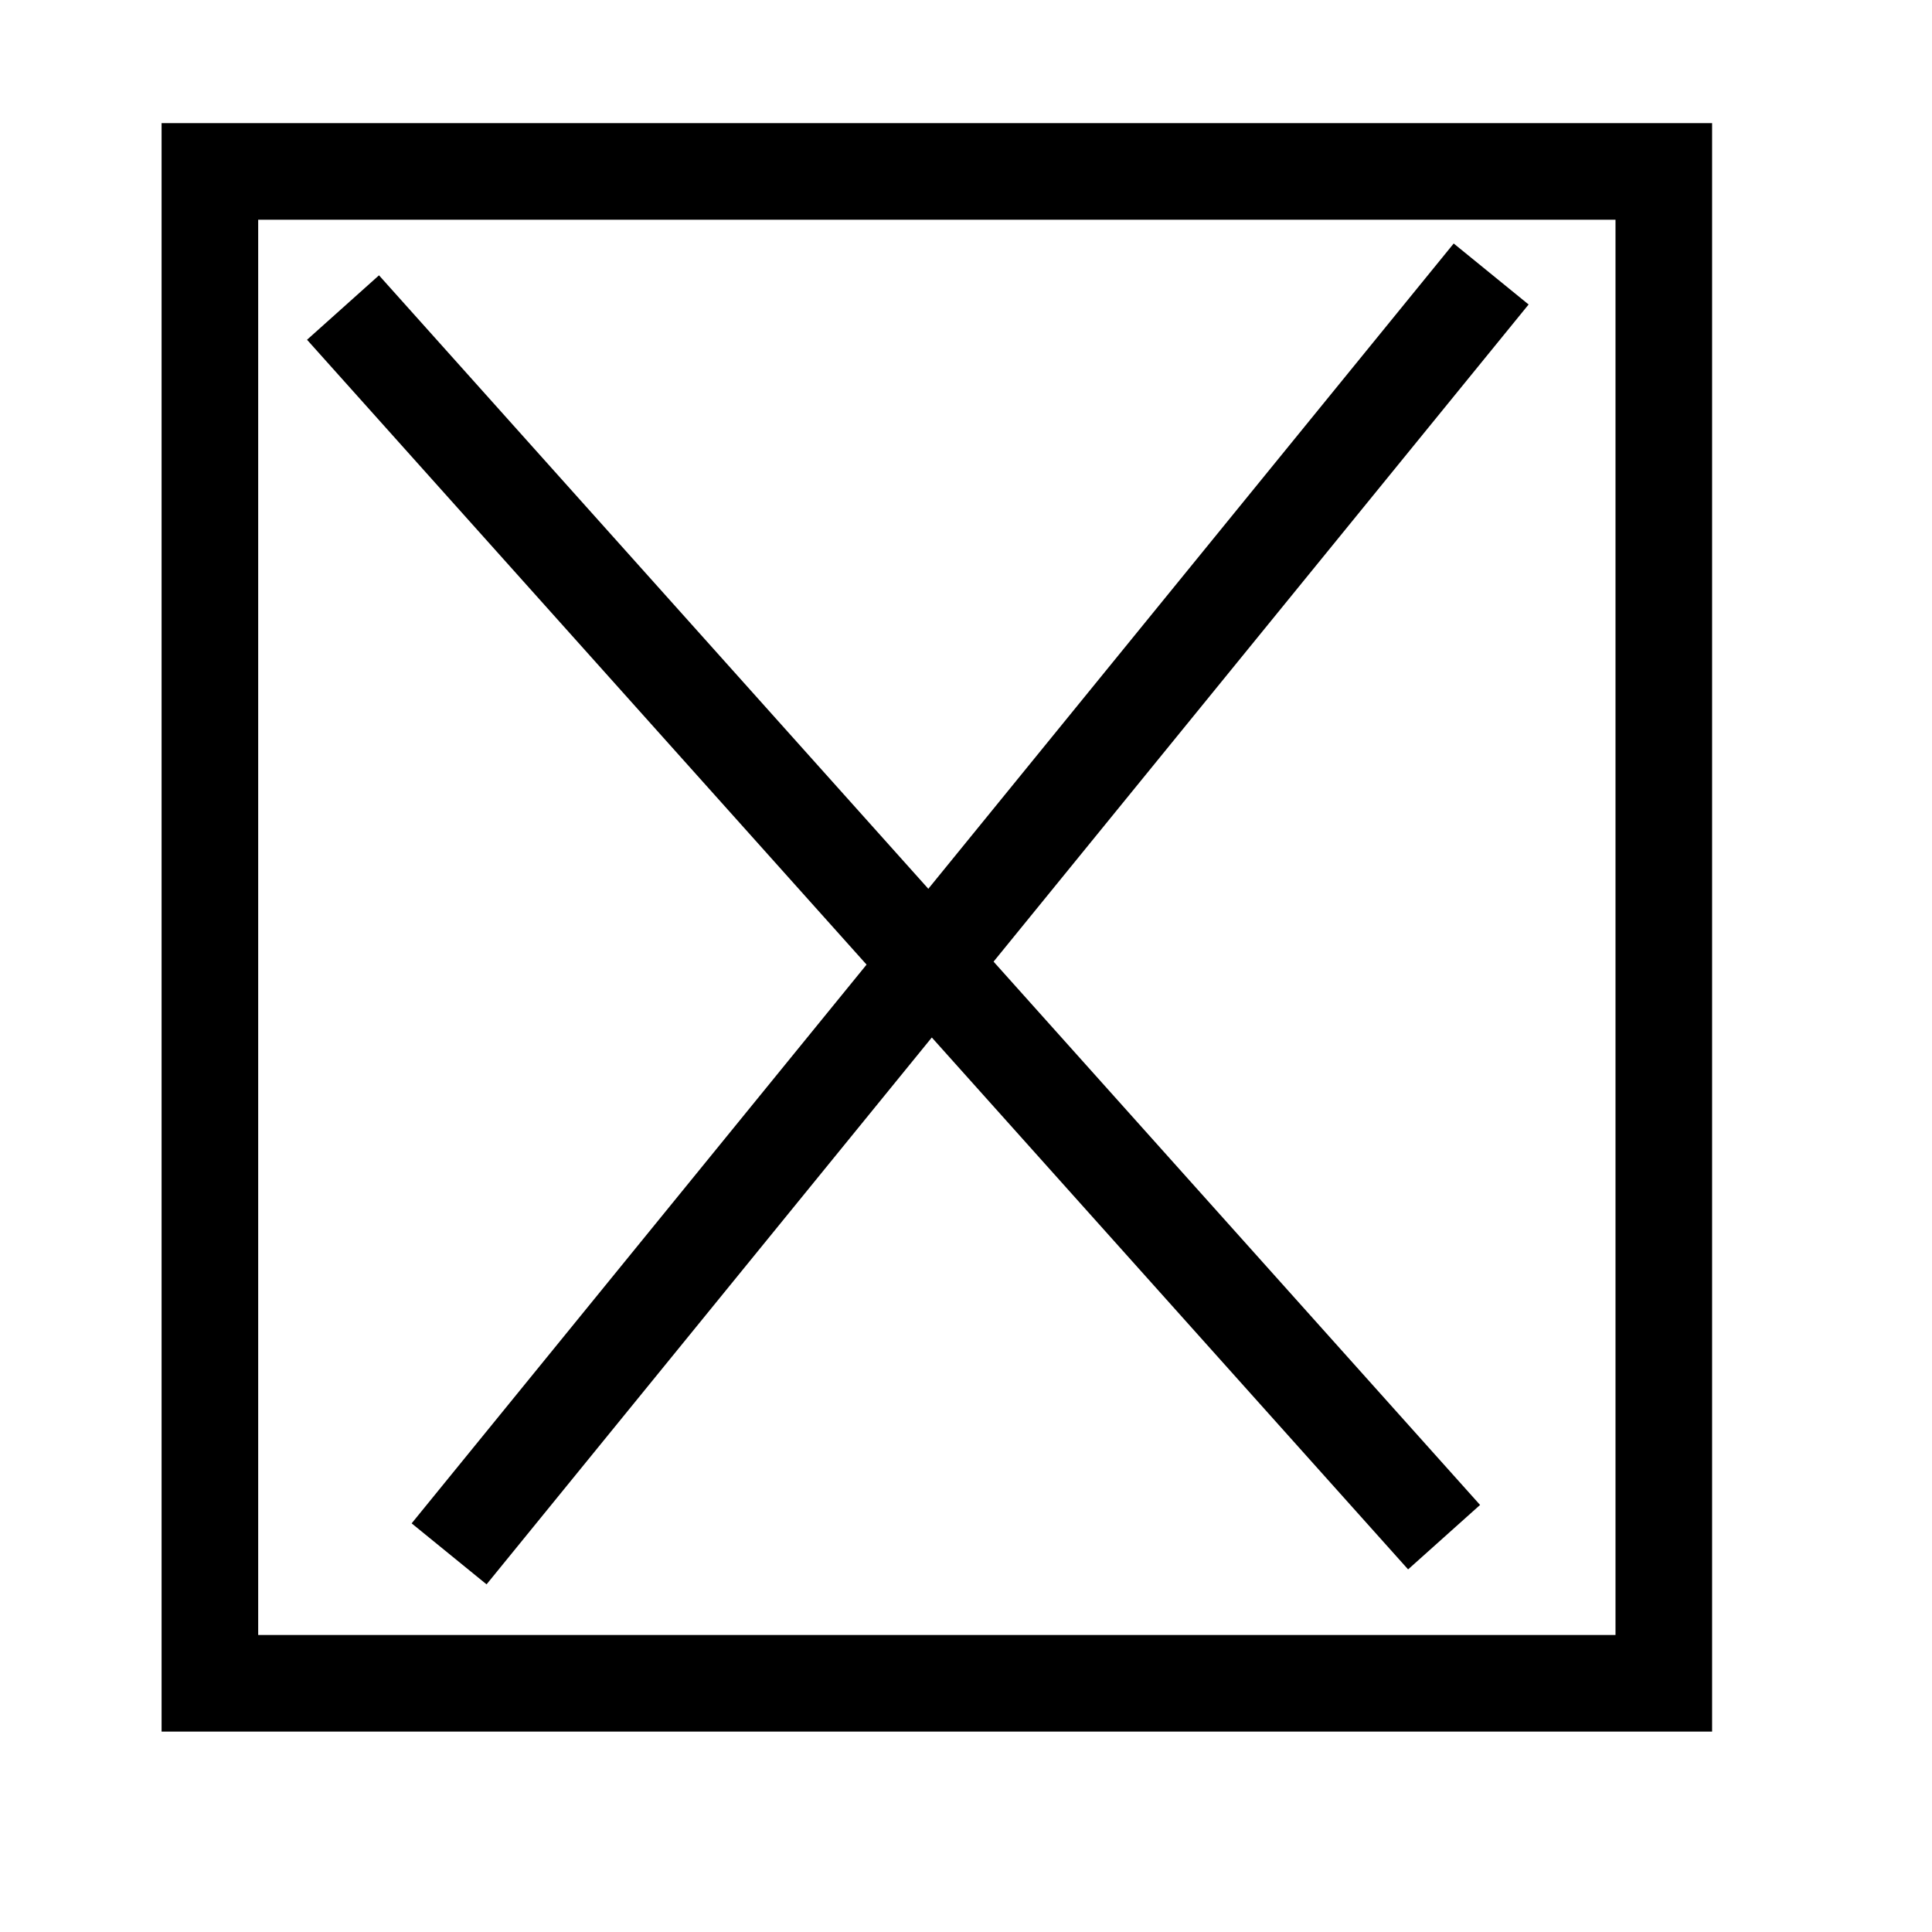
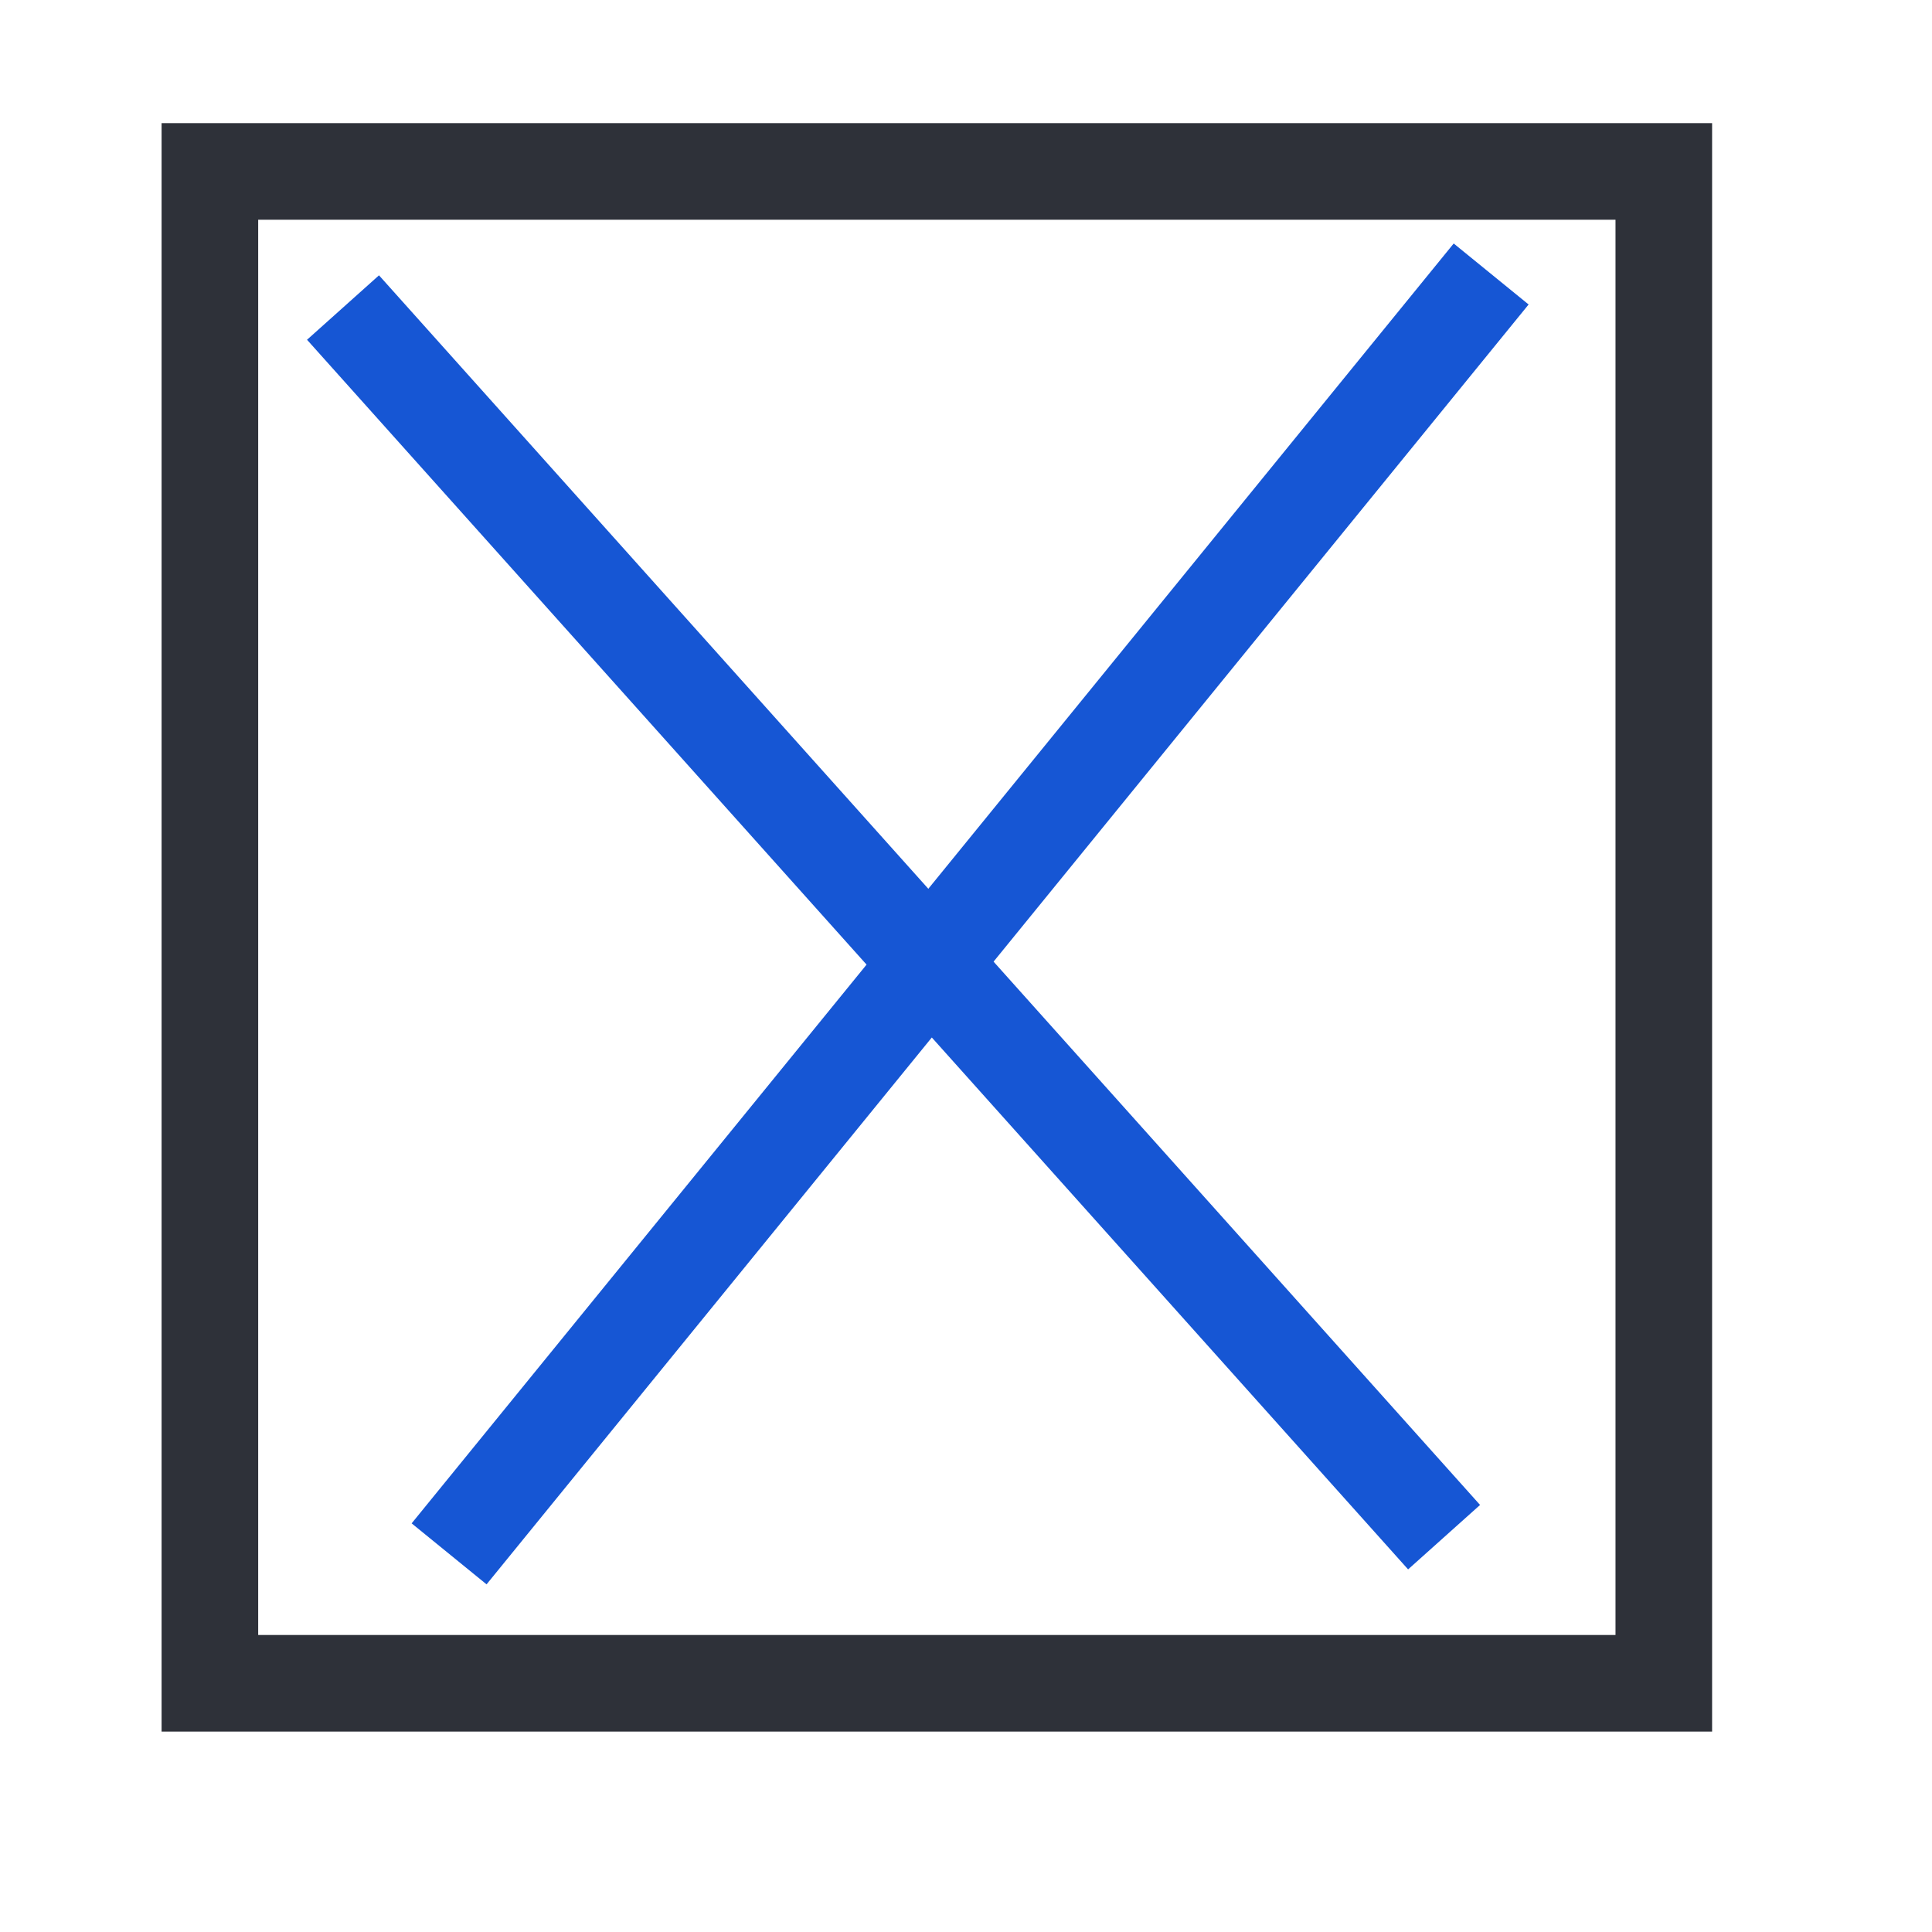
<svg xmlns="http://www.w3.org/2000/svg" width="100%" height="100%" viewBox="0 0 11 11" version="1.1" xml:space="preserve" style="fill-rule:evenodd;clip-rule:evenodd;stroke-linecap:round;stroke-miterlimit:3;">
  <rect id="ironsworn_tick_2" x="0.054" y="-0" width="10.56" height="10.56" style="fill:none;" />
  <g>
-     <rect x="1.195" y="0.976" width="8.278" height="8.608" style="fill:none;stroke:#000;stroke-width:0.55px;" />
+     <rect x="1.195" y="0.976" width="8.278" height="8.608" style="fill:none;stroke:#2e3139;stroke-width:0.55px;" />
  </g>
-   <path d="M2.557,8.847l5.933,-7.287" style="fill:none;stroke:#000;stroke-width:0.55px;stroke-linecap:butt;" />
-   <path d="M1.953,1.751l6.269,7.001" style="fill:none;stroke:#000;stroke-width:0.55px;stroke-linecap:butt;" />
+   <path d="M2.557,8.847l5.933,-7.287" style="fill:none;stroke:#1656d4;stroke-width:0.55px;stroke-linecap:butt;" />
+   <path d="M1.953,1.751l6.269,7.001" style="fill:none;stroke:#1656d4;stroke-width:0.55px;stroke-linecap:butt;" />
</svg>
